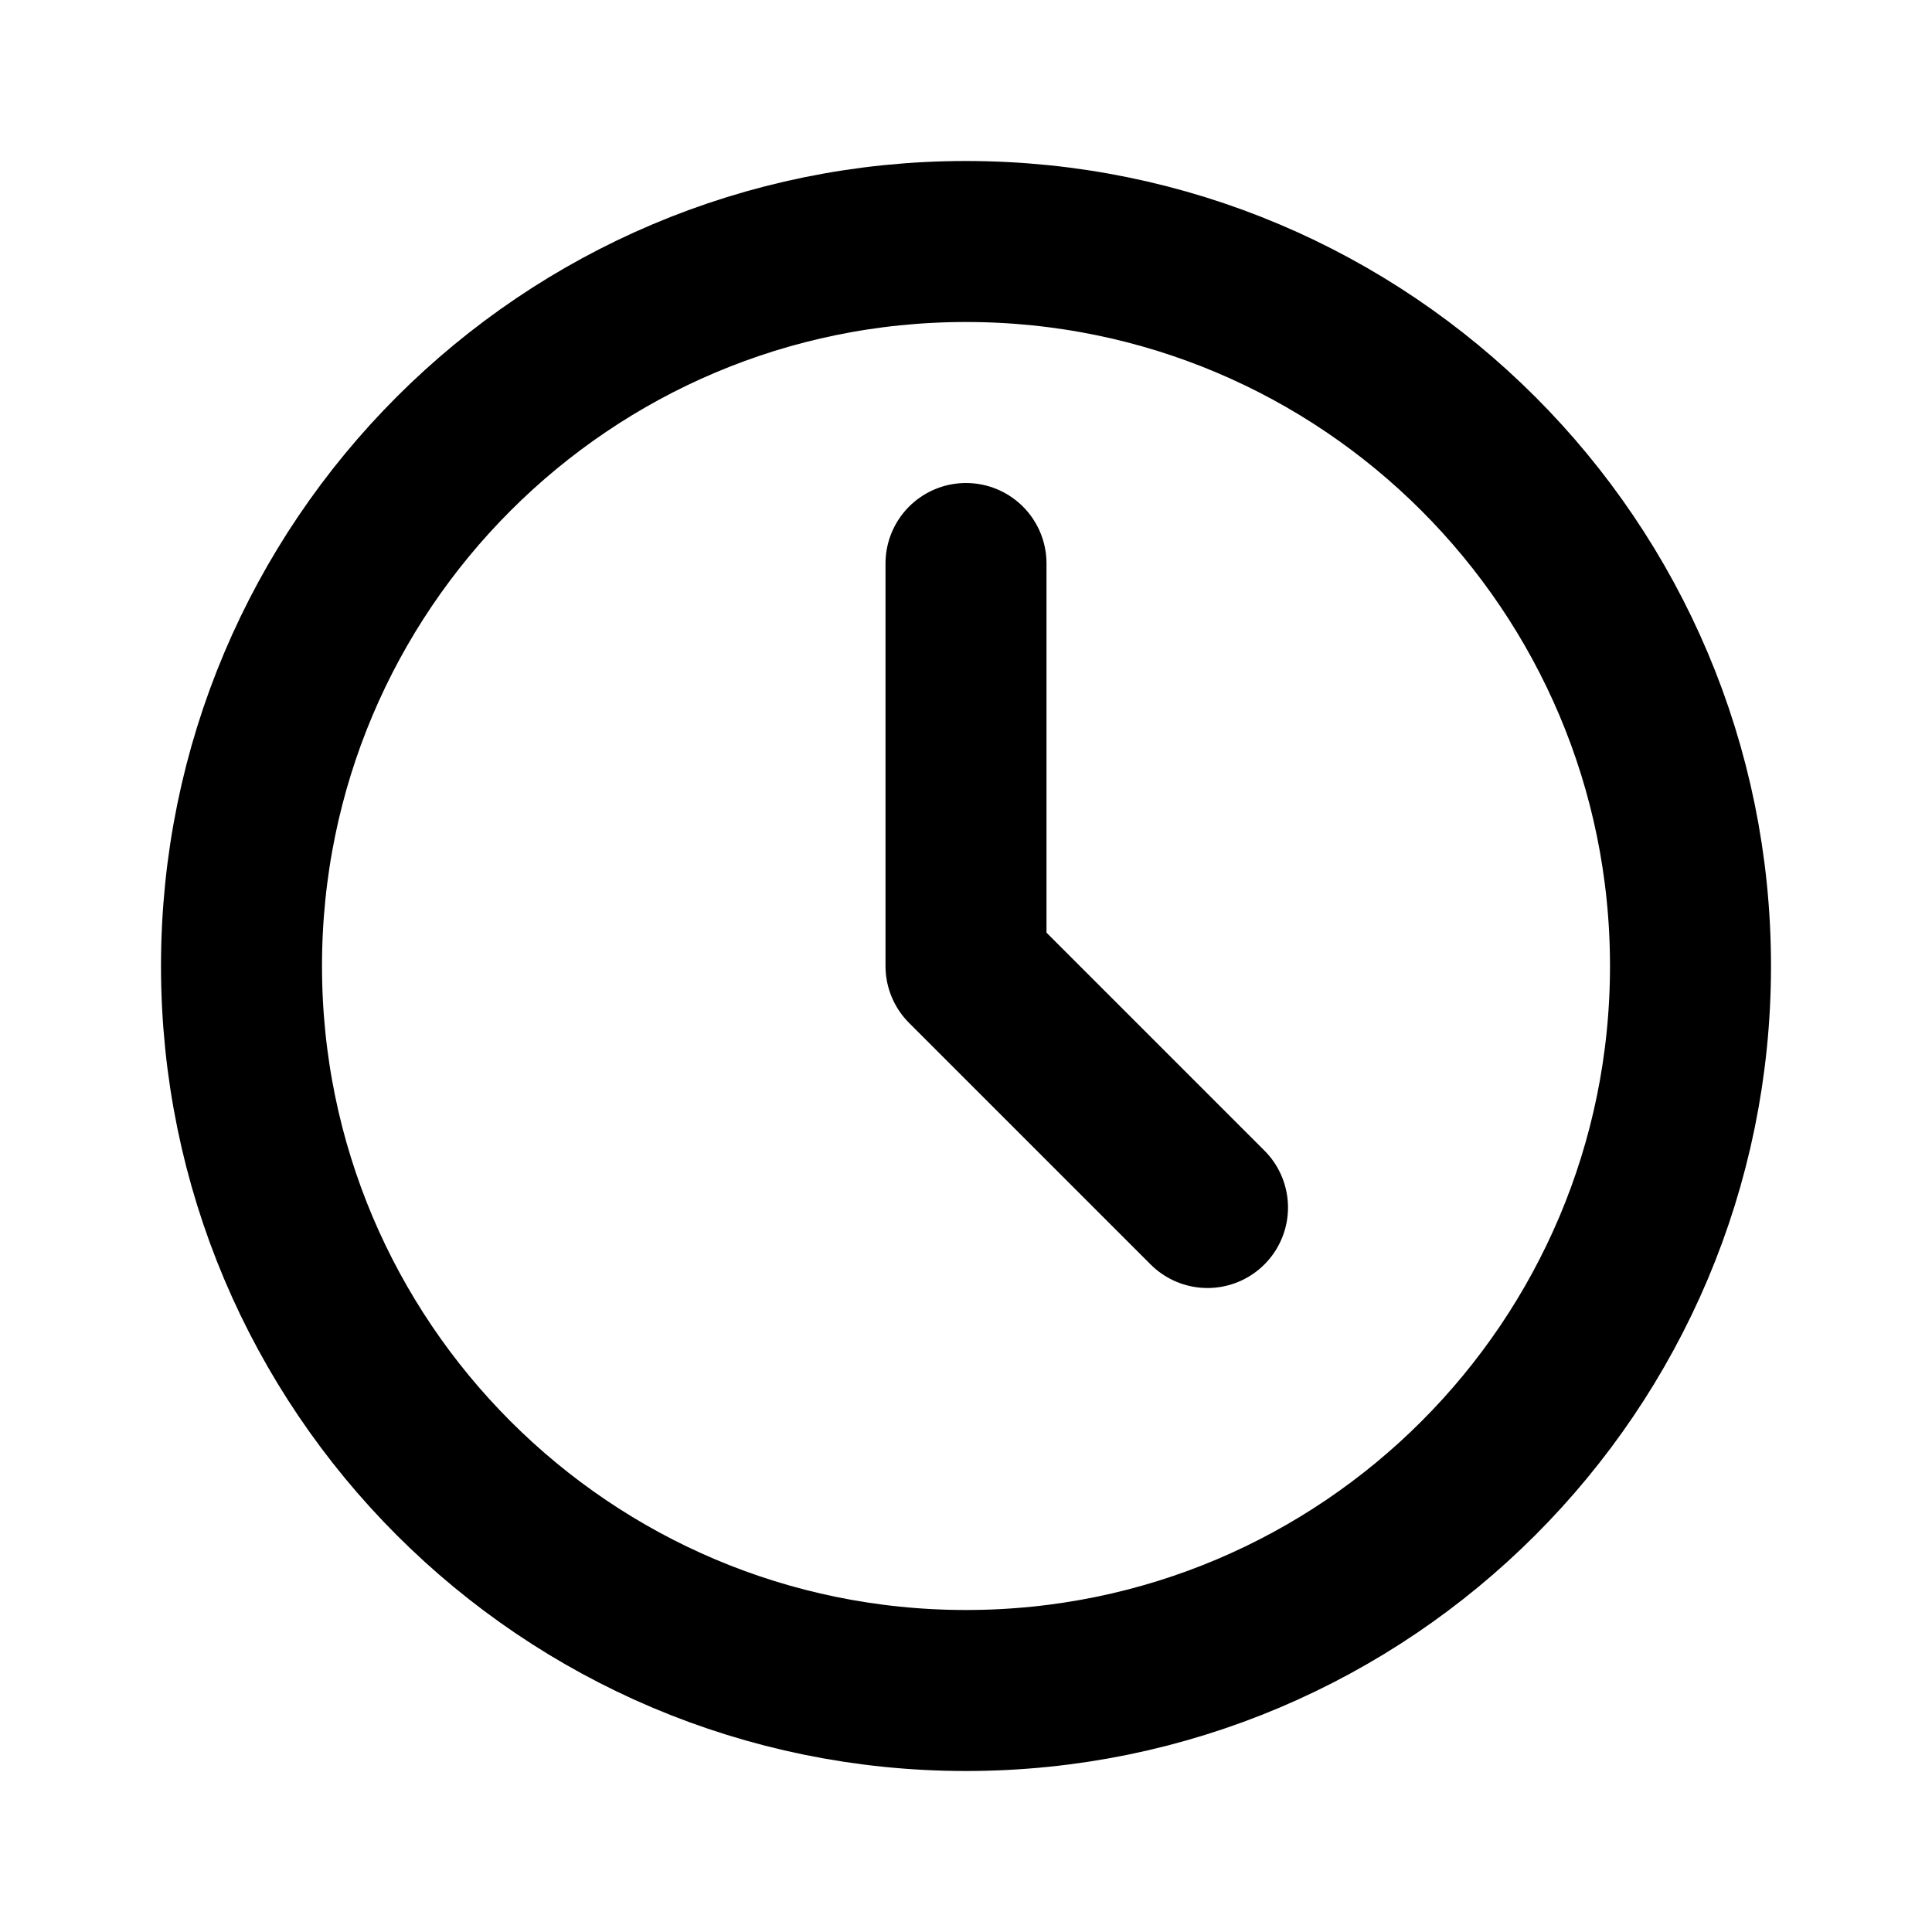
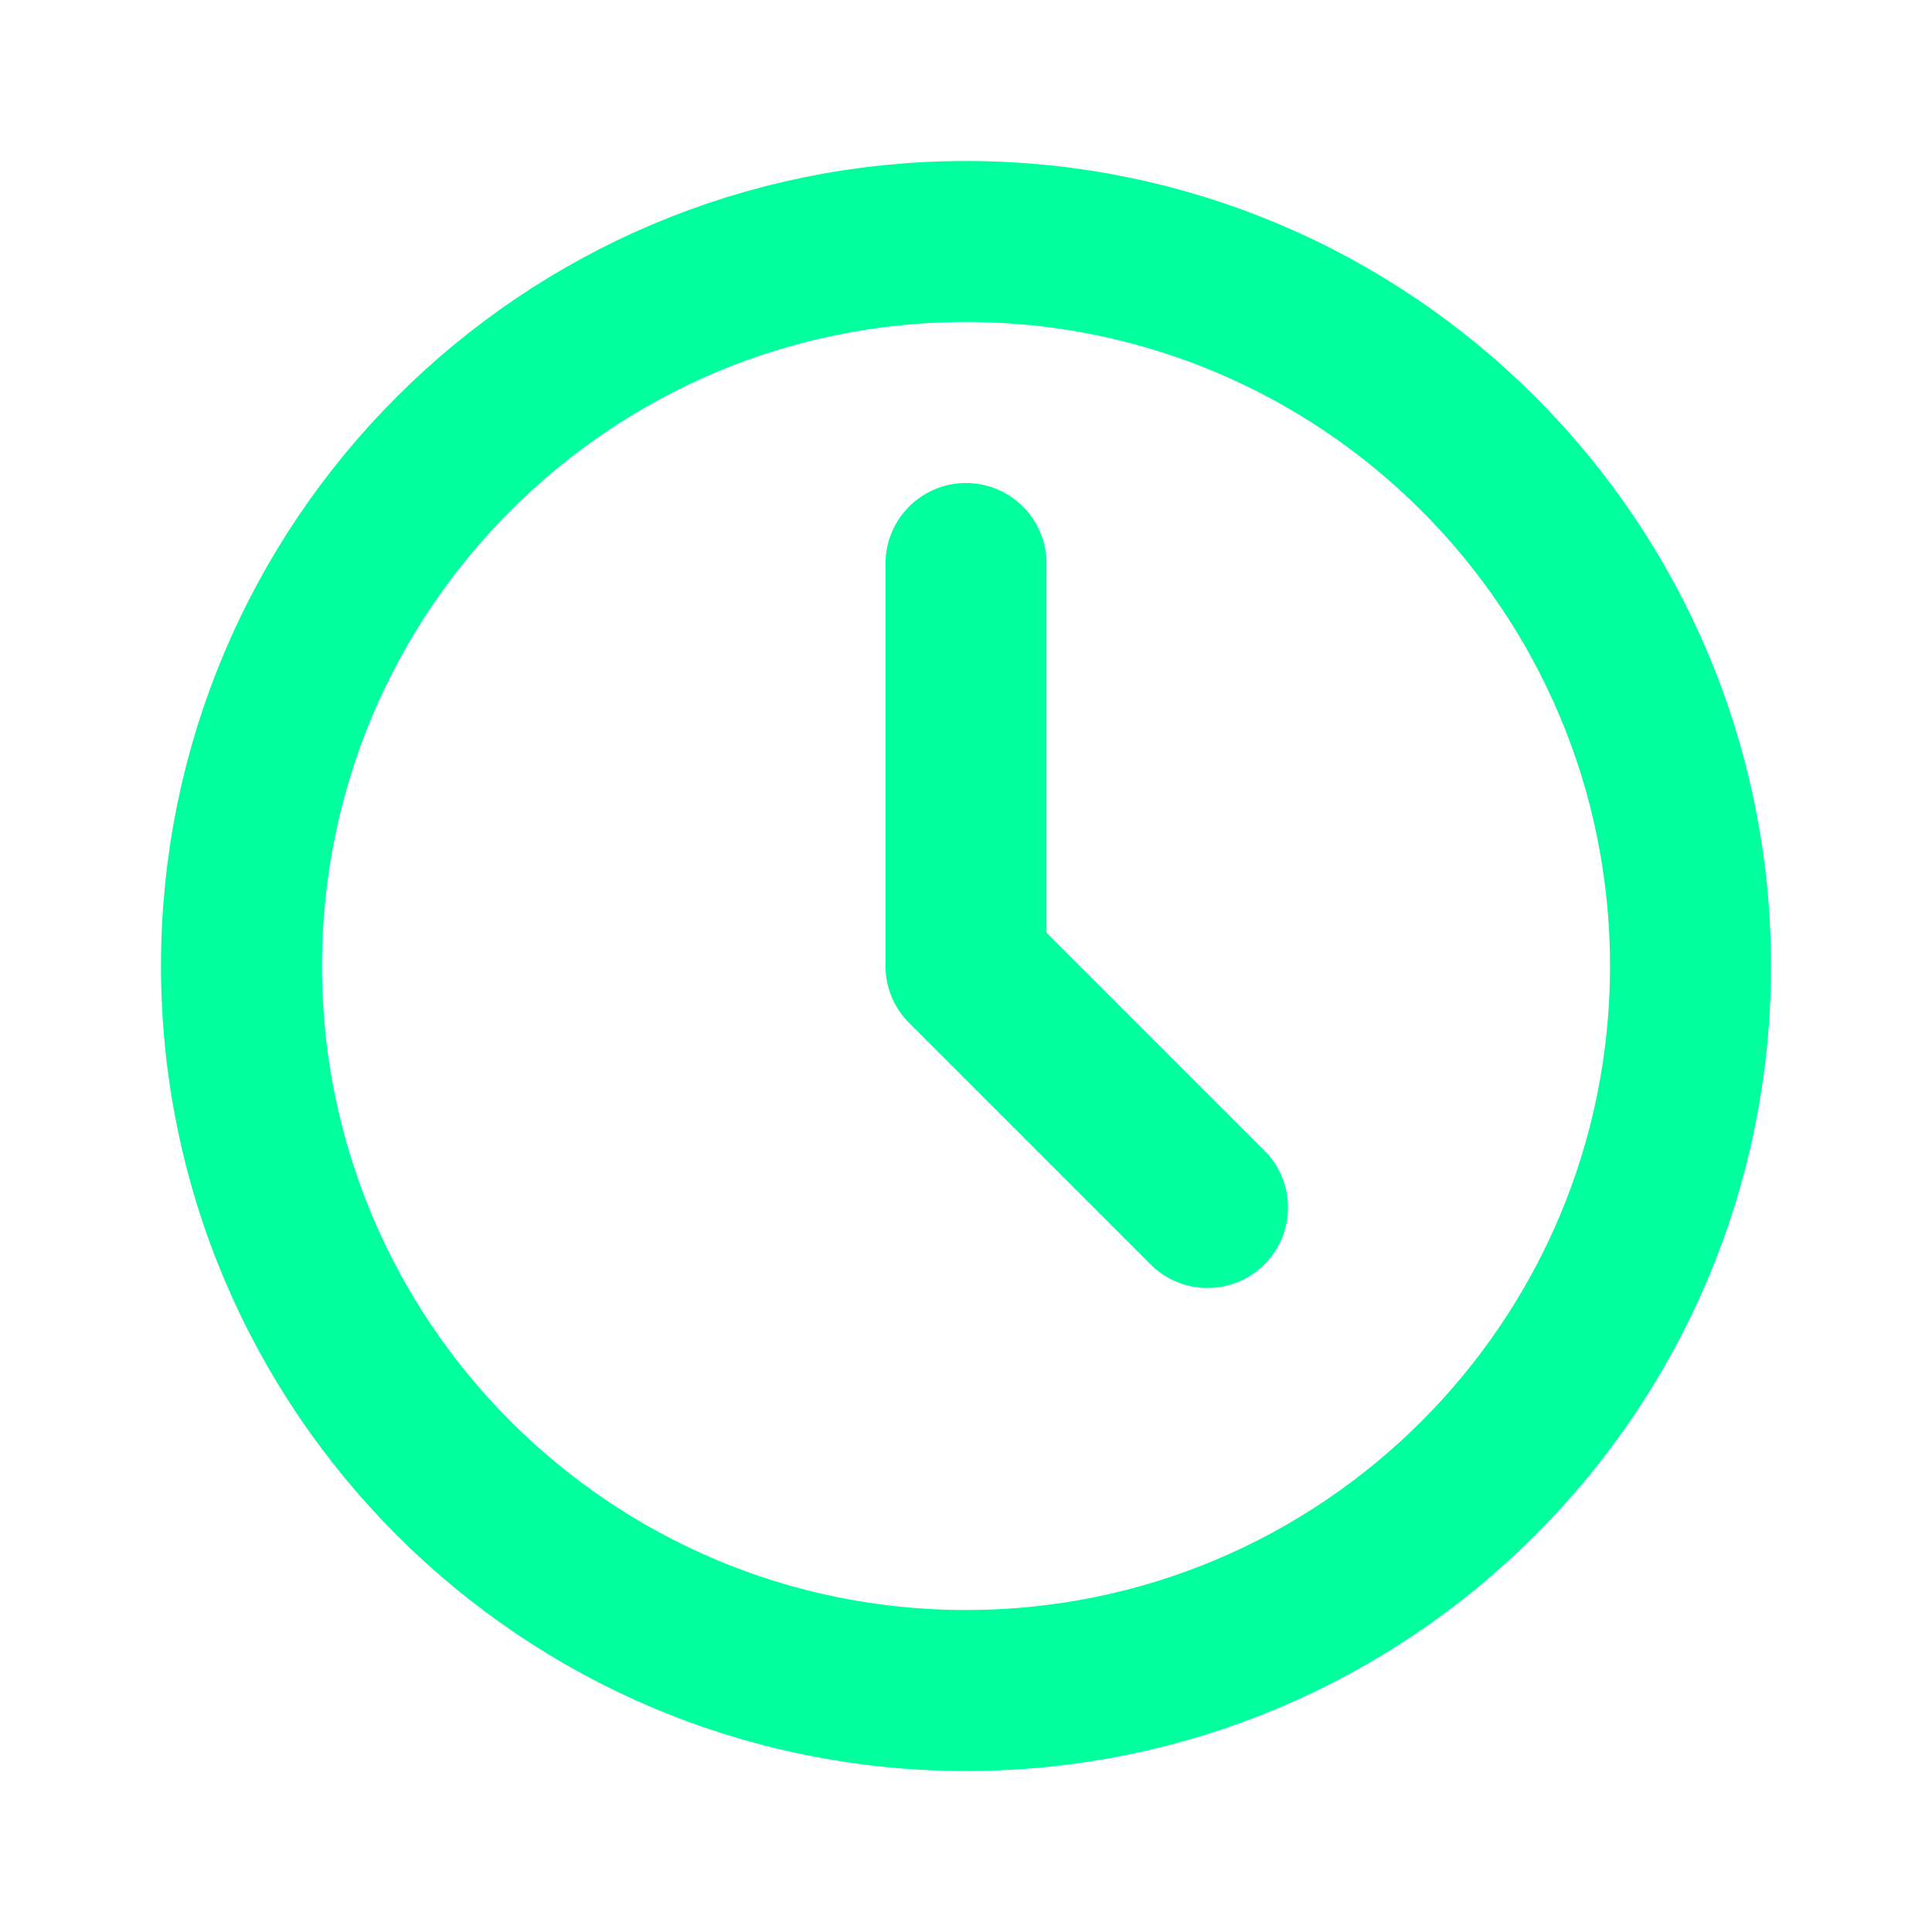
- <svg xmlns="http://www.w3.org/2000/svg" width="24" height="24" viewBox="0 0 24 24" fill="none" stroke="currentColor" stroke-width="2" stroke-linecap="round" stroke-linejoin="round" class="icon icon-tabler icons-tabler-outline icon-tabler-clock">
+ <svg xmlns="http://www.w3.org/2000/svg" width="24" height="24" viewBox="0 0 24 24" fill="none" stroke="#00ff9d" stroke-width="2" stroke-linecap="round" stroke-linejoin="round" class="icon icon-tabler icons-tabler-outline icon-tabler-clock">
  <path stroke="none" d="M0 0h24v24H0z" fill="none" />
  <path d="M3 12a9 9 0 1 0 18 0a9 9 0 0 0 -18 0" />
  <path d="M12 7v5l3 3" />
</svg>
